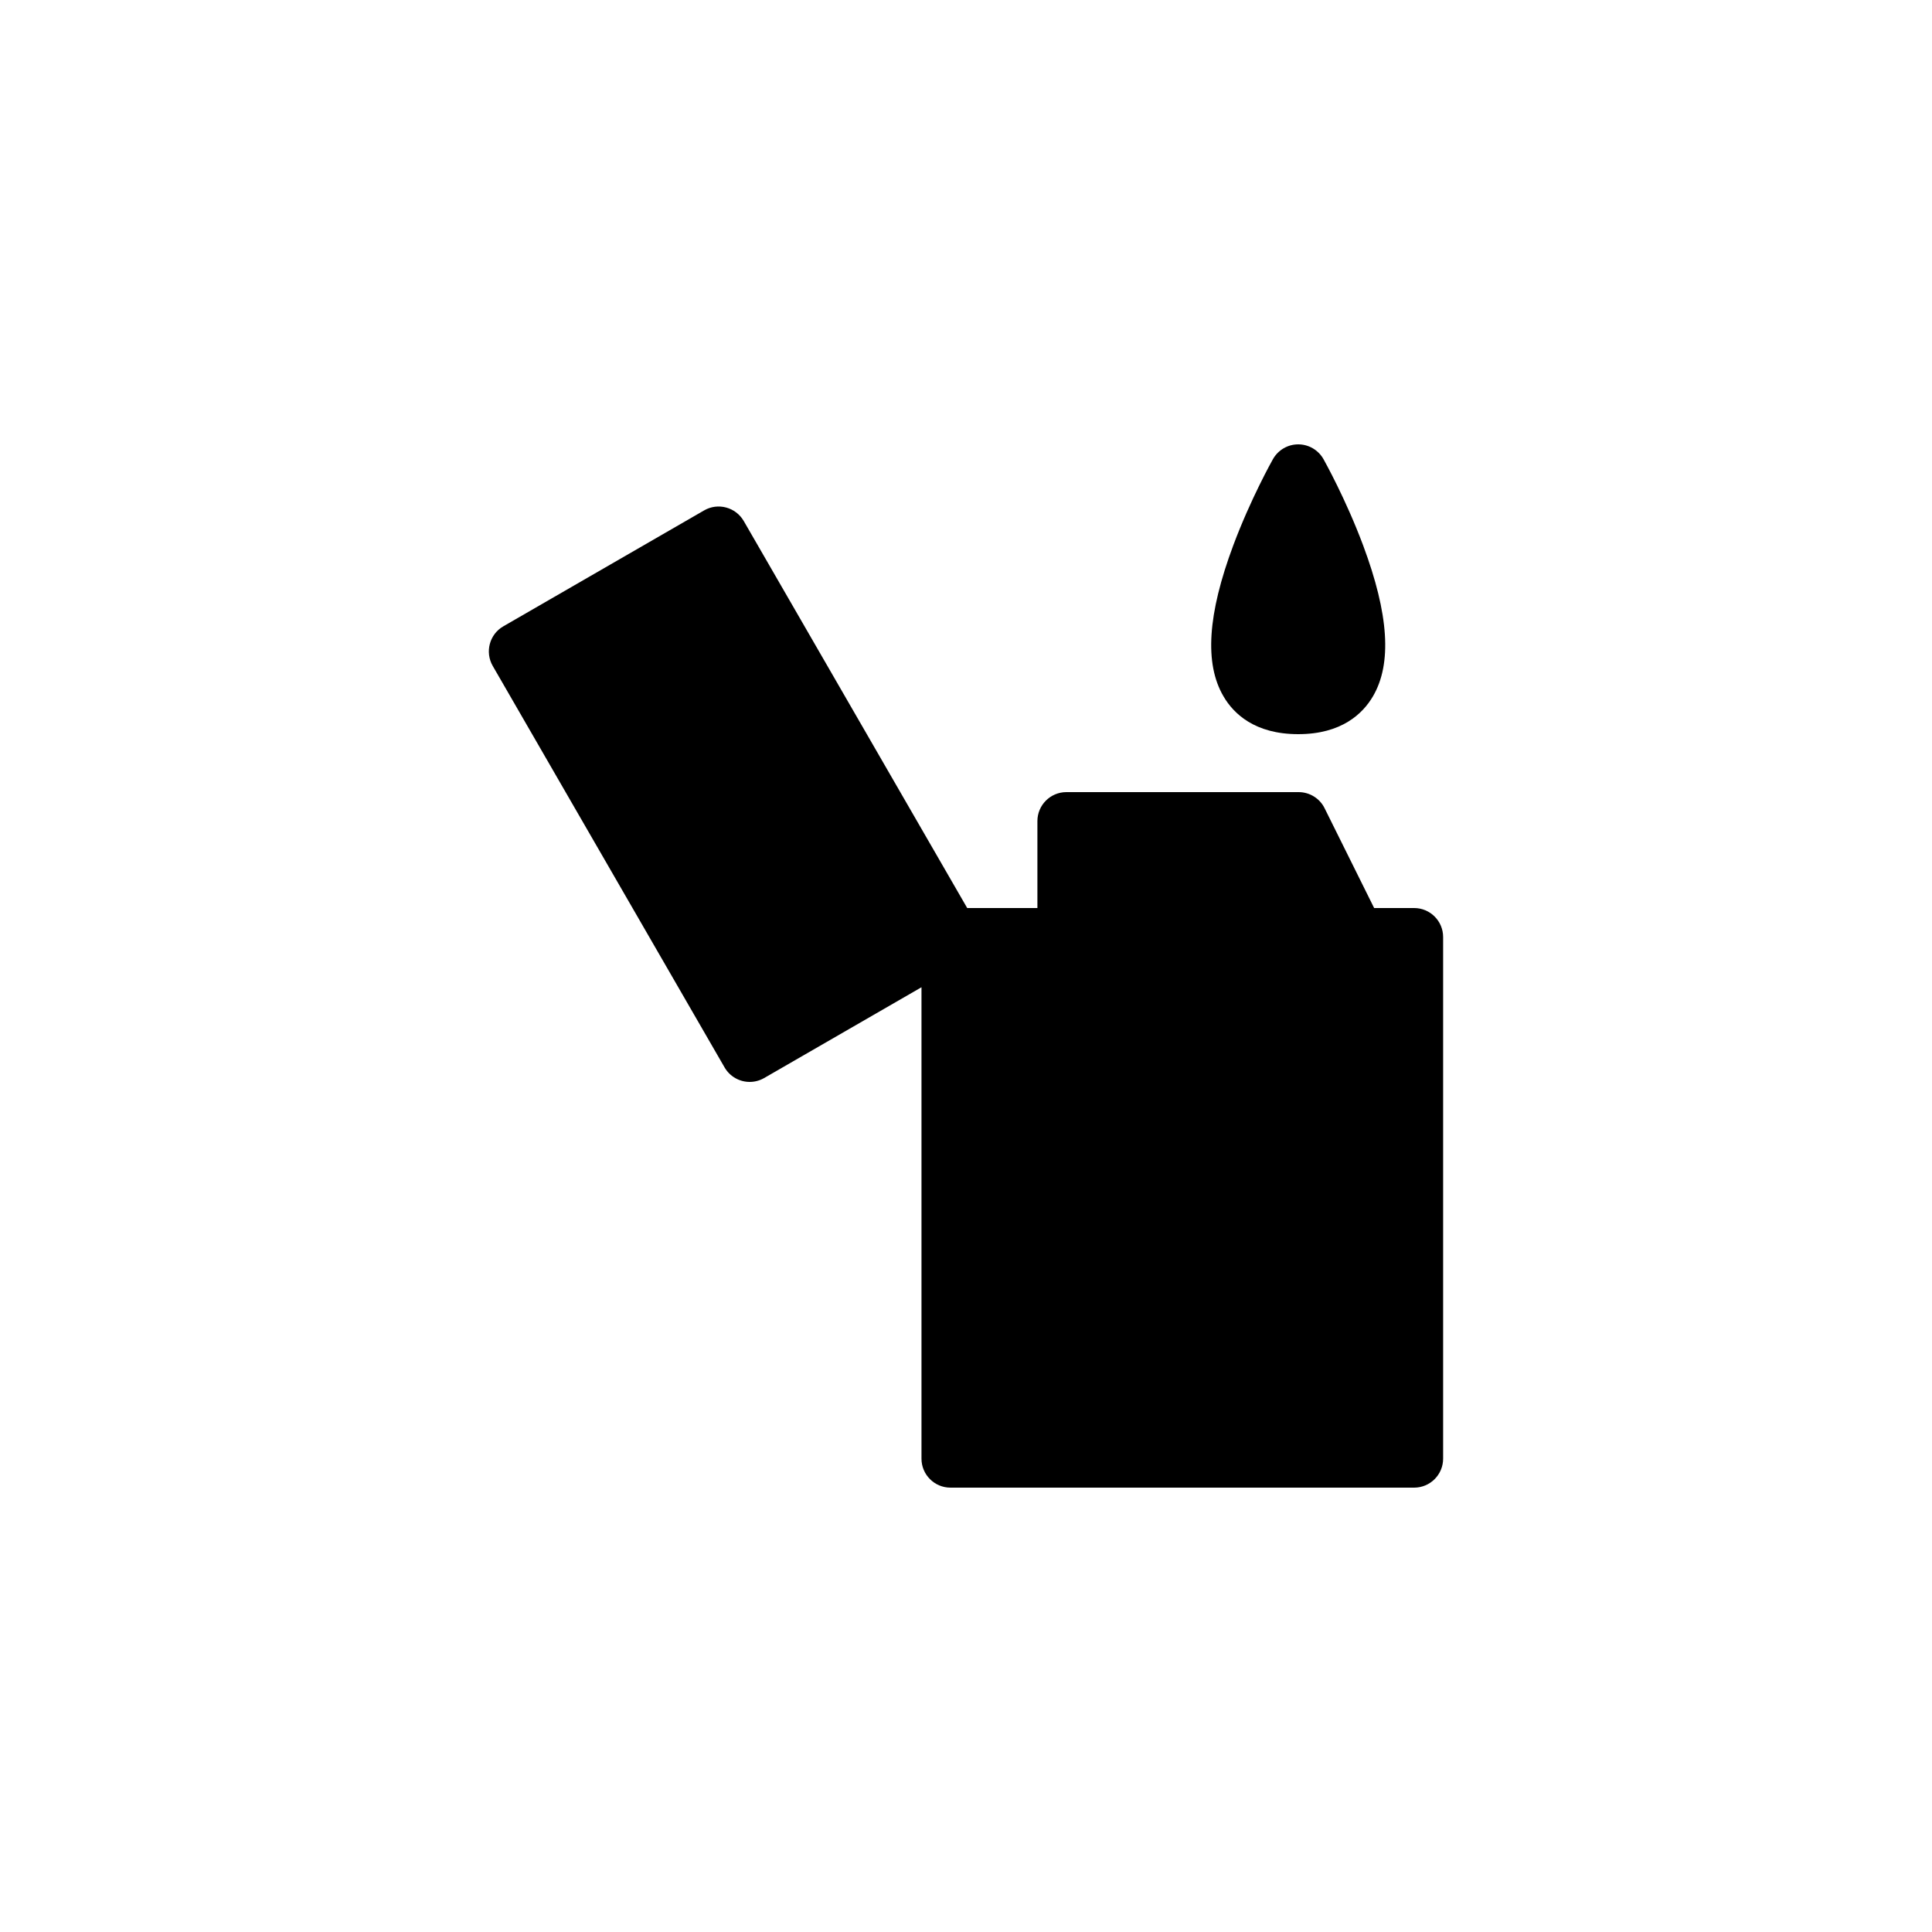
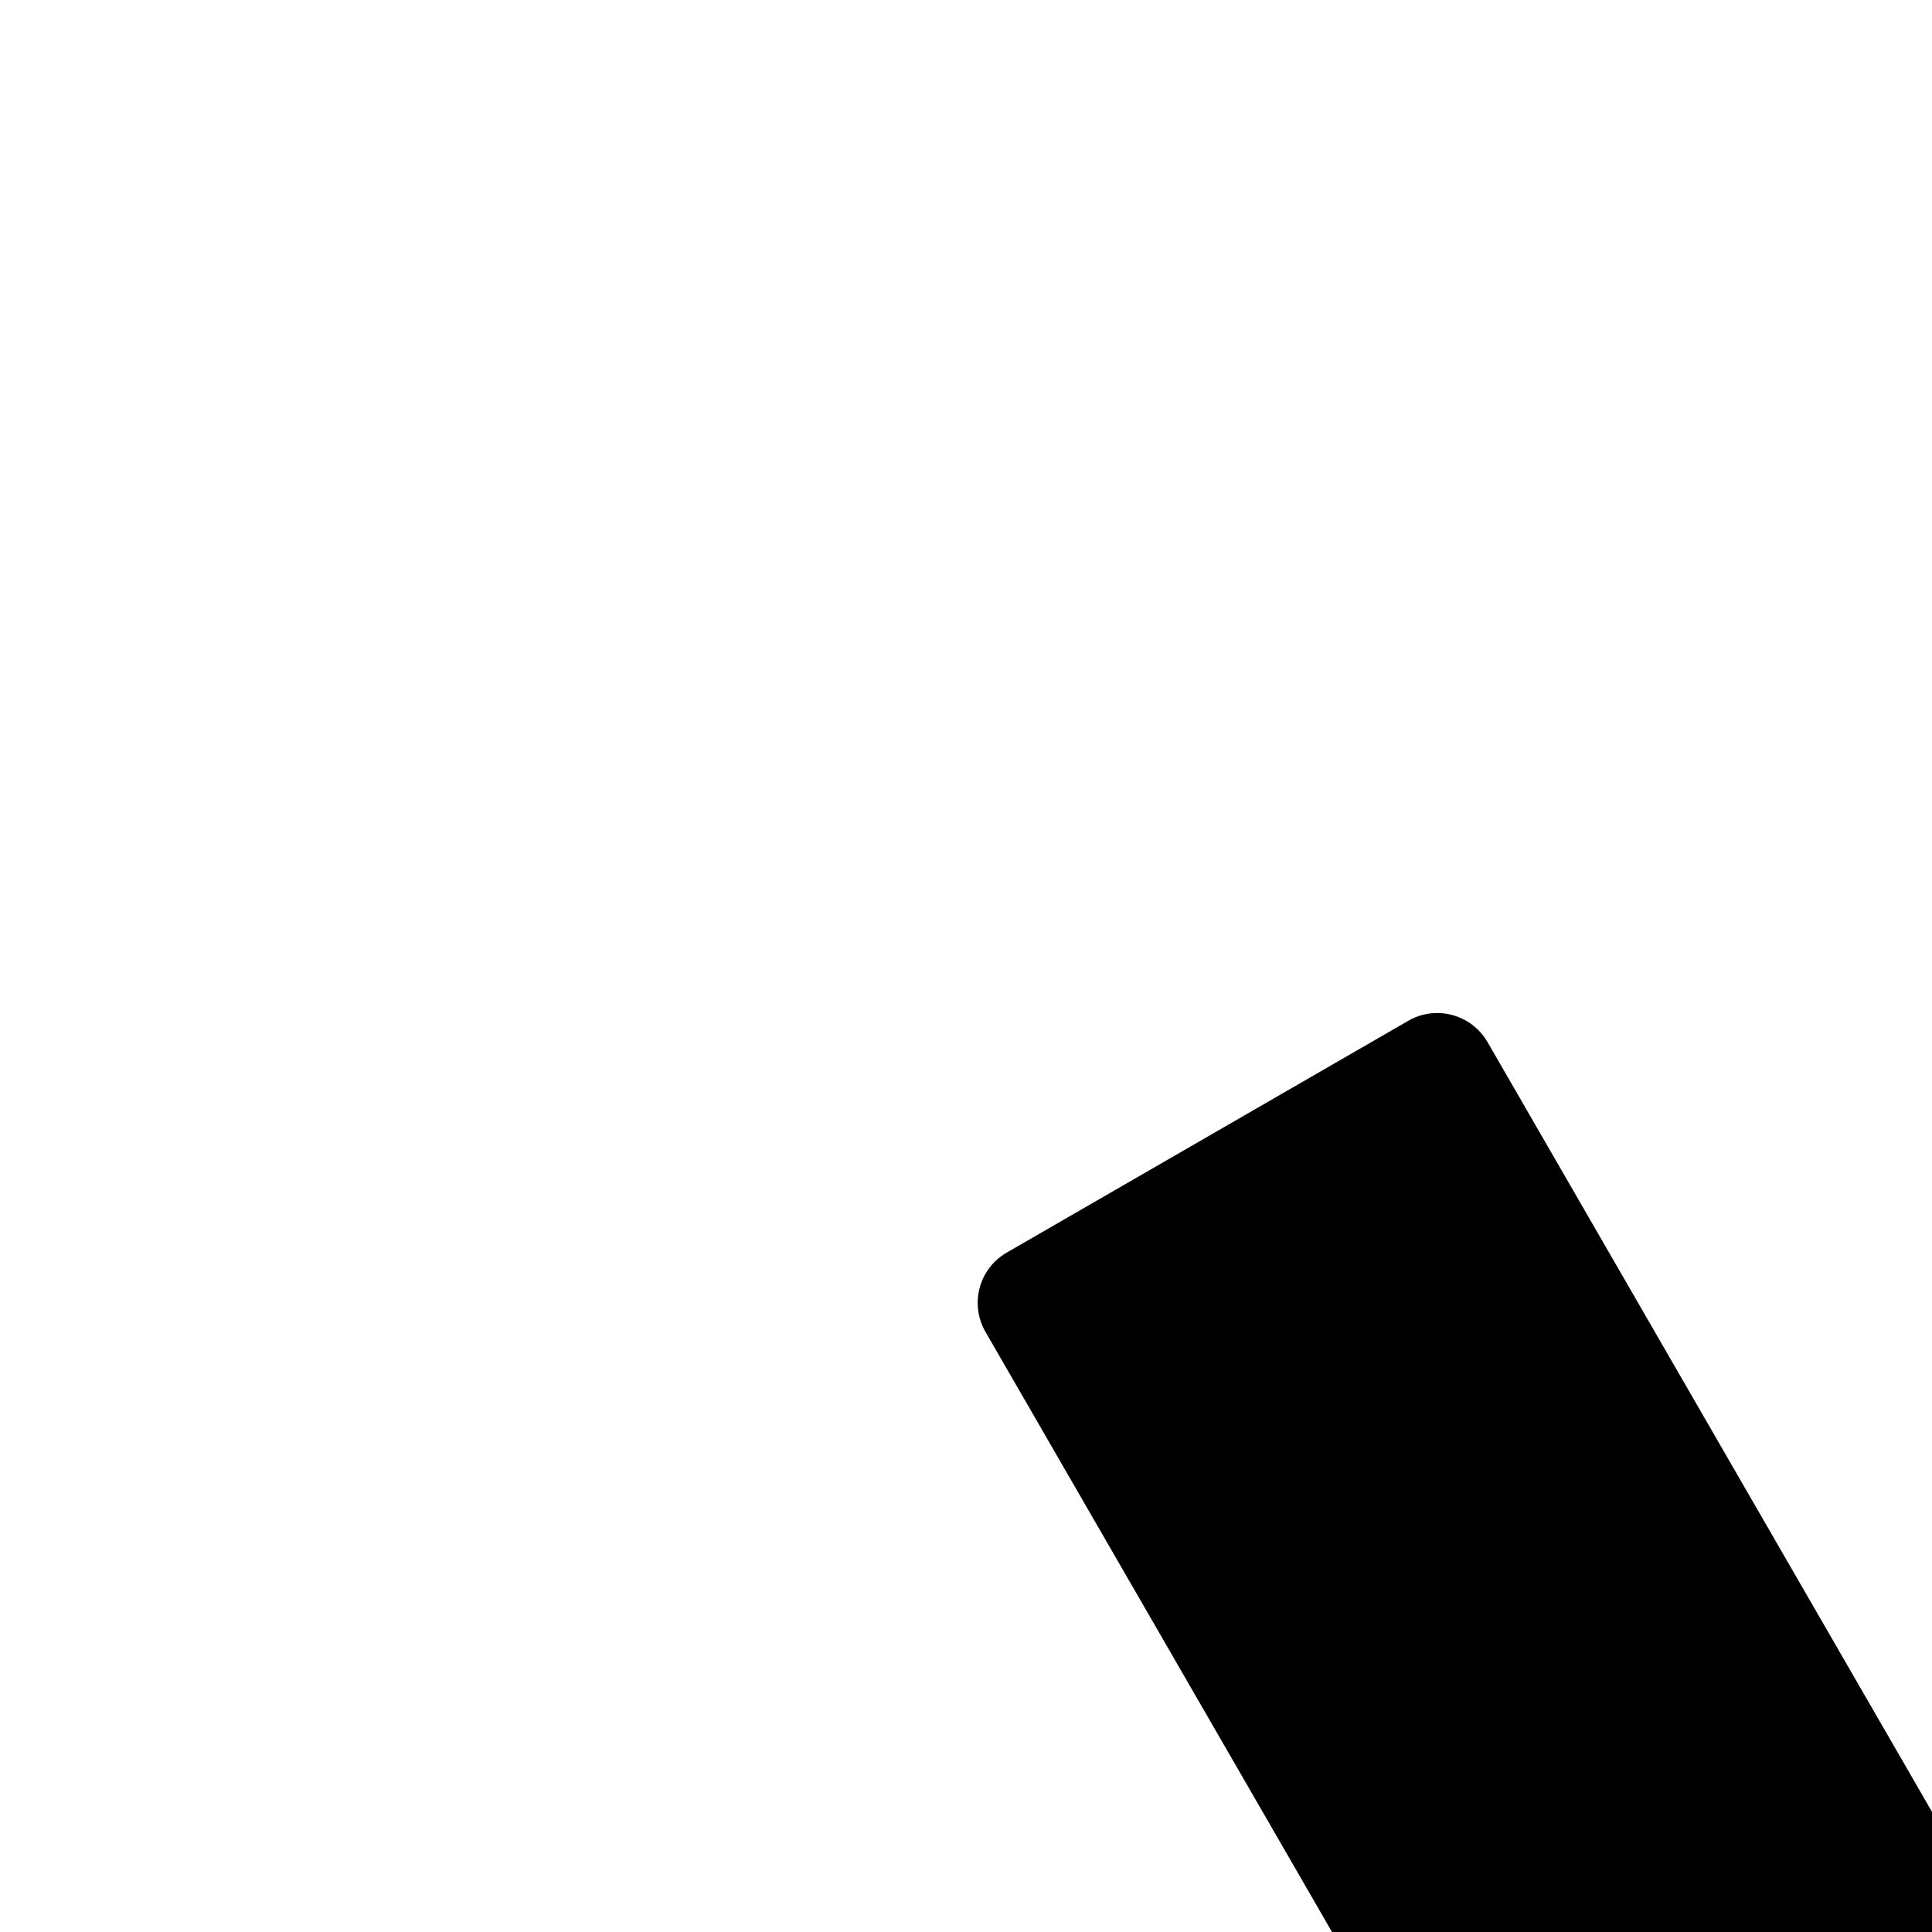
- <svg xmlns="http://www.w3.org/2000/svg" version="1.1" x="0px" y="0px" viewBox="0 0 100 100" enable-background="new 0 0 100 100" xml:space="preserve">
+ <svg xmlns="http://www.w3.org/2000/svg" version="1.1" x="0px" y="0px" viewBox="0 0 50 50" enable-background="new 0 0 100 100" xml:space="preserve">
  <path d="M73.196,47h-2.07l-2.566-5.168C68.31,41.324,67.786,41,67.216,41h-12.02c-0.828,0-1.5,0.672-1.5,1.5V47h-3.633    L38.497,26.969c-0.418-0.719-1.334-0.965-2.051-0.551l-10.393,6c-0.717,0.412-0.963,1.332-0.549,2.051l12,20.781    c0.279,0.48,0.783,0.75,1.299,0.75c0.256,0,0.514-0.066,0.75-0.201l8.143-4.699v24.4c0,0.828,0.672,1.5,1.5,1.5h24    c0.828,0,1.5-0.672,1.5-1.5v-27C74.696,47.672,74.024,47,73.196,47z" fill="param(fill)" fill-opacity="param(fill-opacity)" stroke="param(outline)" stroke-opacity="param(outline-opacity)" stroke-width="param(outline-width)" />
  <path d="M67.196,38c2.25,0,3.344-1.066,3.867-1.957c0.992-1.691,0.824-4.25-0.508-7.816c-0.896-2.398-2.004-4.375-2.051-4.461    C68.235,23.291,67.737,23,67.196,23c-0.543,0-1.041,0.293-1.309,0.766c-0.049,0.086-1.156,2.062-2.053,4.461    c-1.33,3.562-1.5,6.125-0.506,7.816C63.849,36.938,64.946,38,67.196,38z" fill="param(fill)" fill-opacity="param(fill-opacity)" stroke="param(outline)" stroke-opacity="param(outline-opacity)" stroke-width="param(outline-width)" />
</svg>
